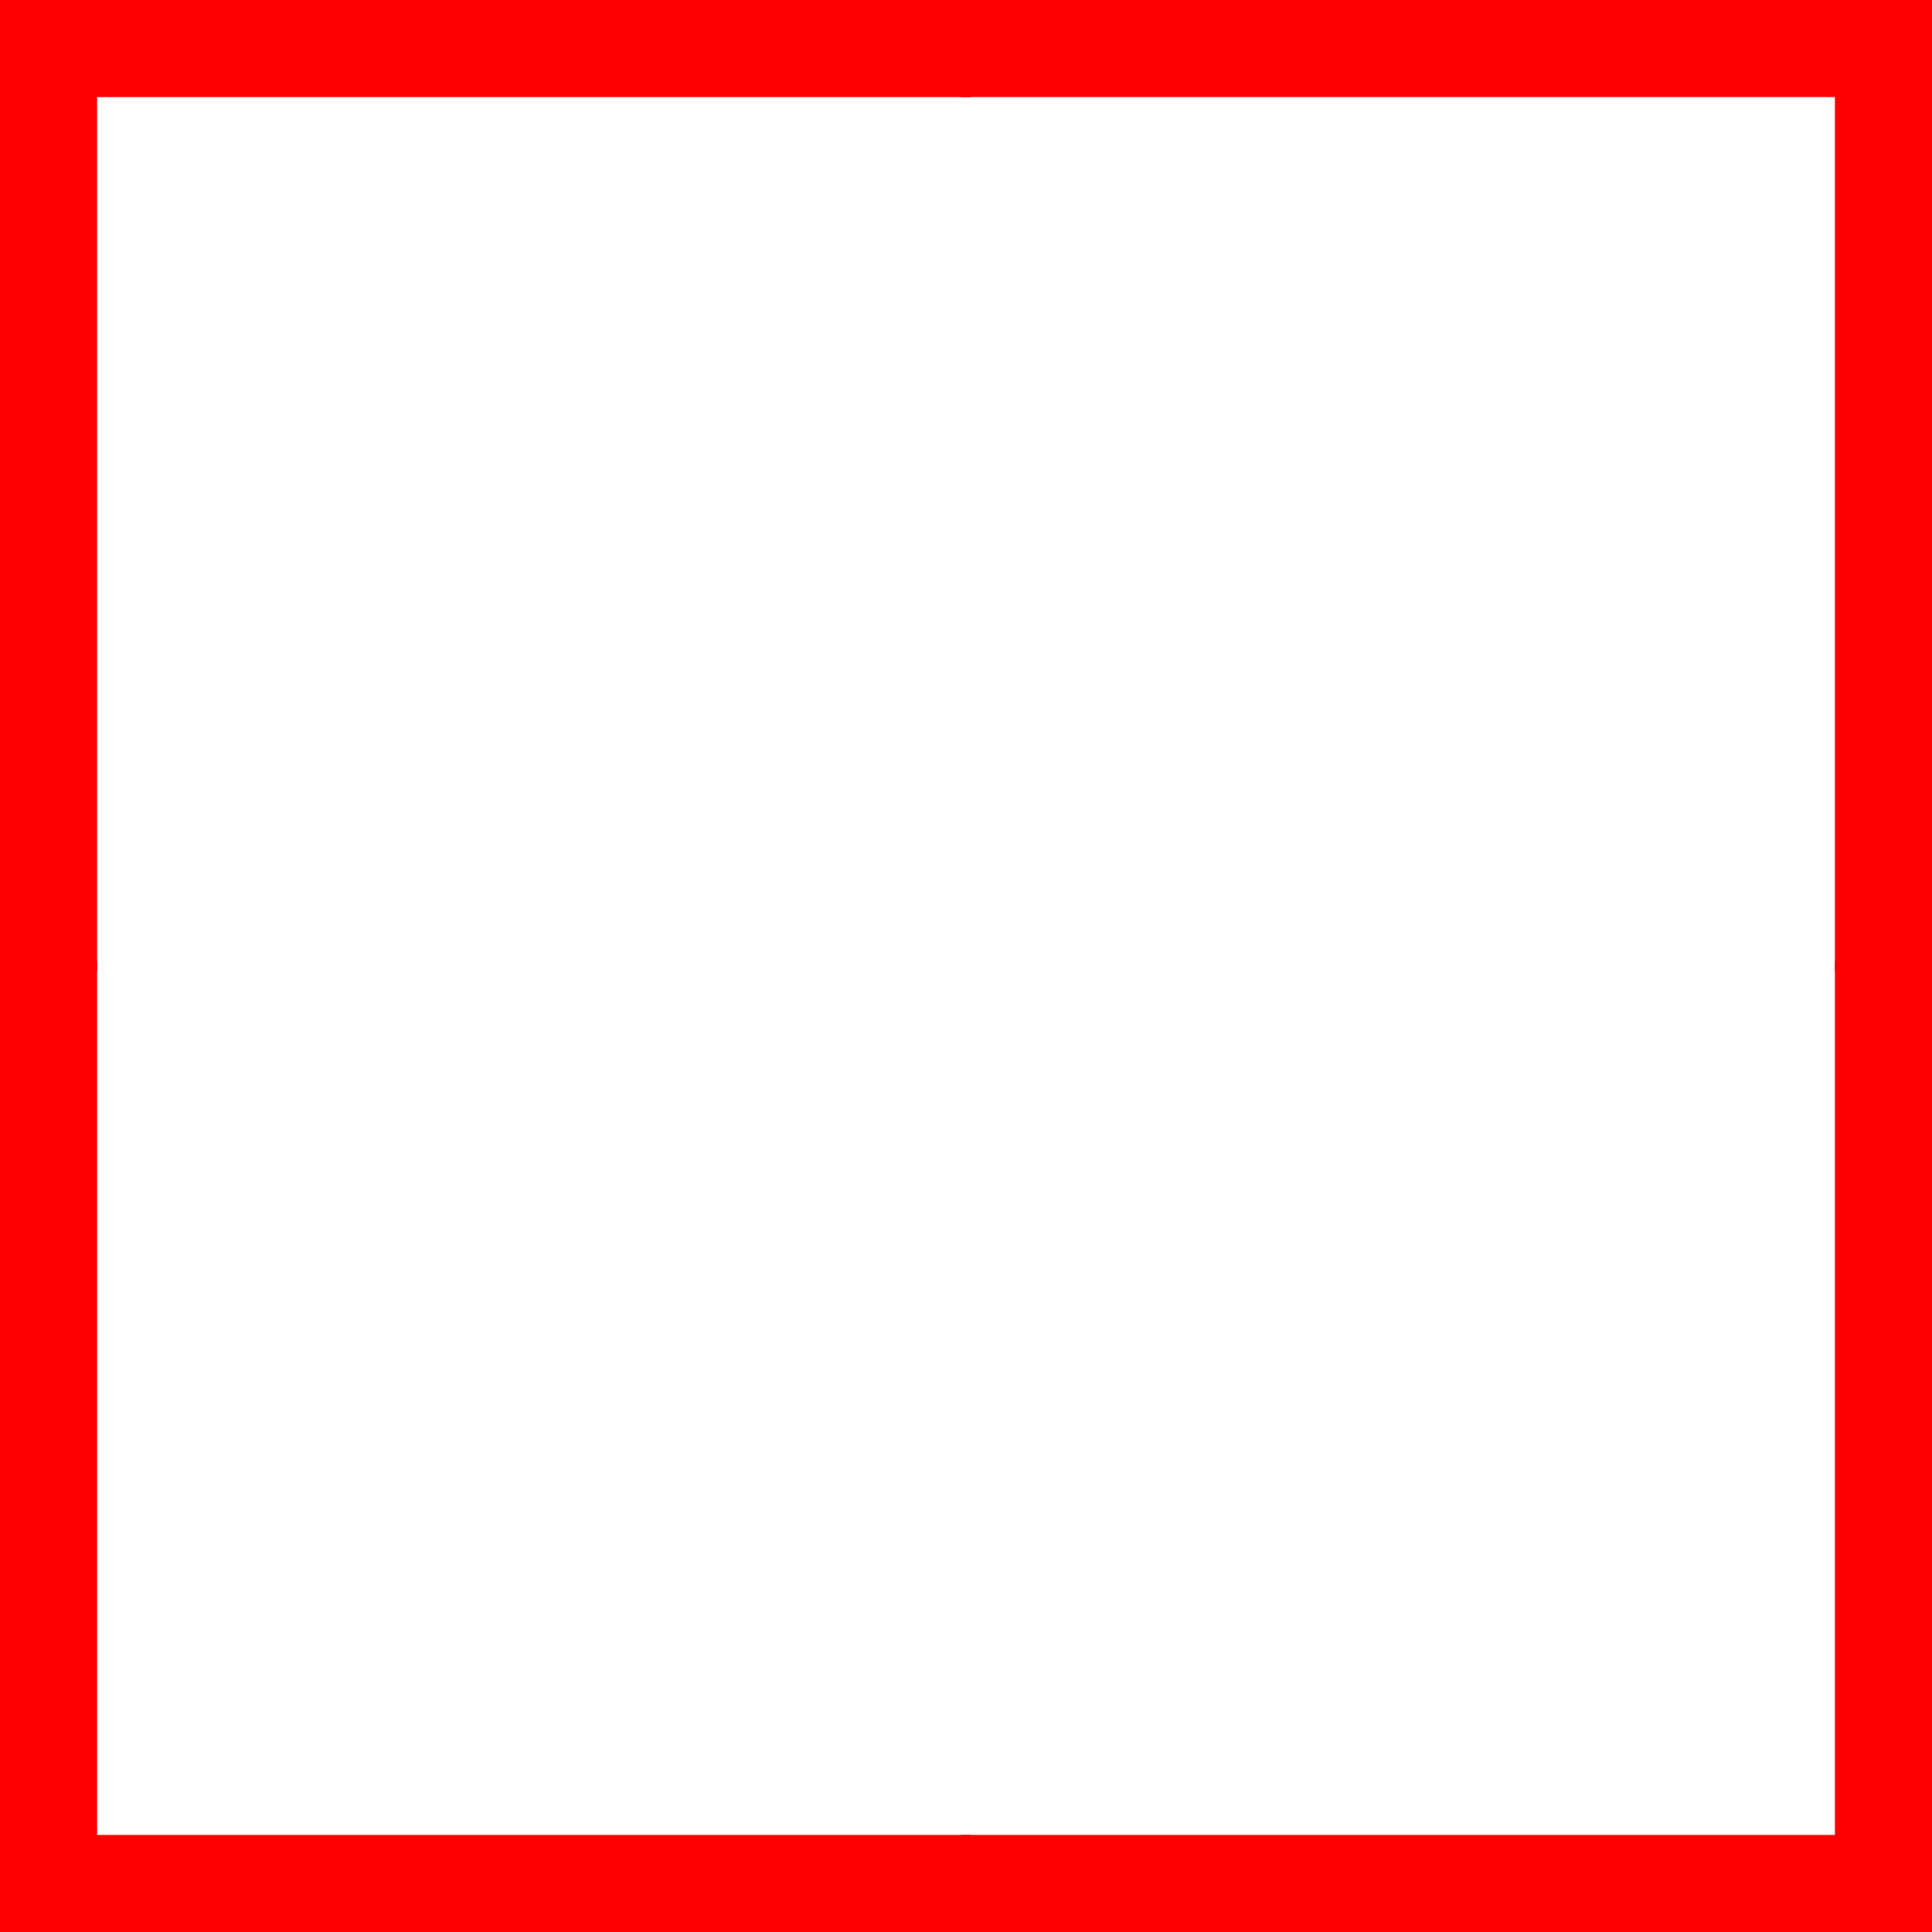
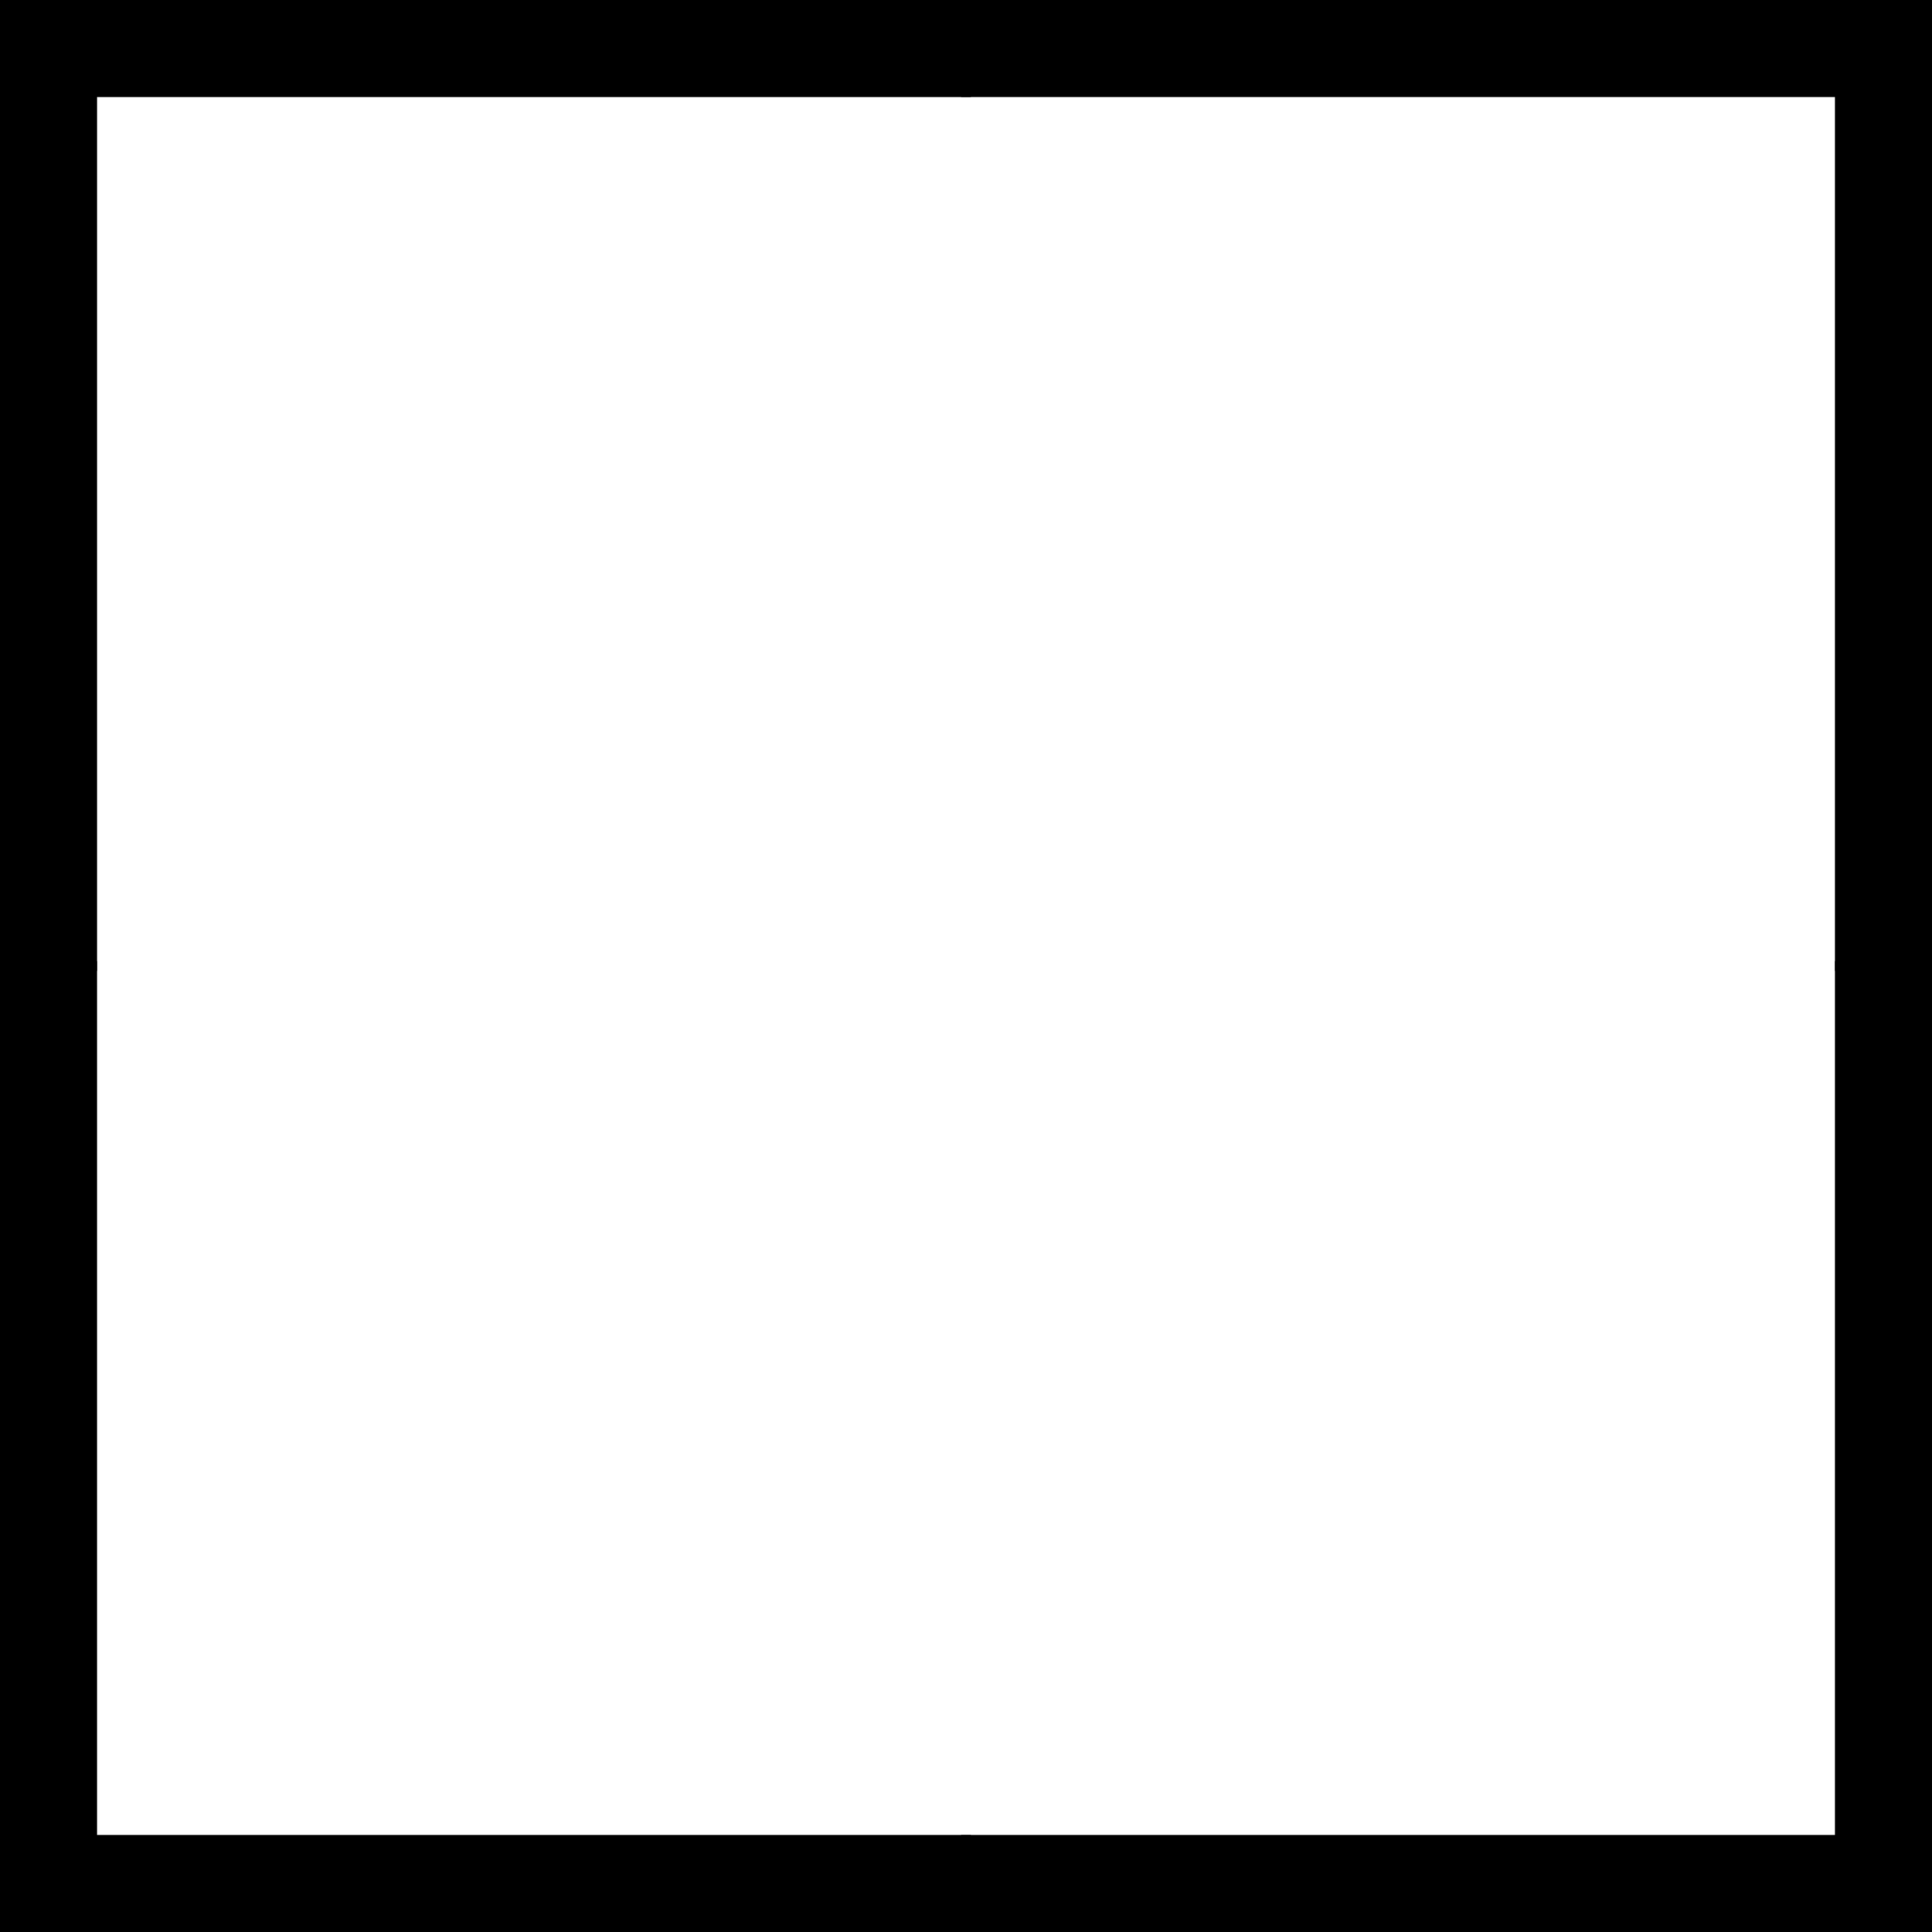
- <svg xmlns="http://www.w3.org/2000/svg" xmlns:xlink="http://www.w3.org/1999/xlink" version="1.1" baseProfile="full" width="100%" height="100%">
+ <svg xmlns="http://www.w3.org/2000/svg" xmlns:xlink="http://www.w3.org/1999/xlink" version="1.1" baseProfile="full" width="100%" height="100%" id="border">
  <svg style="display:none;">
    <g id="corner-template">
-       <line x1="5" y1="0" x2="5" y2="100" style="stroke:rgb(255,0,0);stroke-width:10" />
-       <line x1="0" y1="5" x2="100" y2="5" style="stroke:rgb(255,0,0);stroke-width:10" />
+       <line x1="5" y1="0" x2="5" y2="100" style="stroke:currentColor;stroke-width:10" />
+       <line x1="0" y1="5" x2="100" y2="5" style="stroke:currentColor;stroke-width:10" />
    </g>
  </svg>
  <use xlink:href="#corner-template" />
  <svg x="100%" y="0" style="overflow: visible;">
    <use xlink:href="#corner-template" transform="rotate(90)" />
  </svg>
  <svg x="100%" y="100%" style="overflow: visible;">
    <use xlink:href="#corner-template" transform="rotate(180)" />
  </svg>
  <svg x="0" y="100%" style="overflow: visible;">
    <use xlink:href="#corner-template" transform="rotate(270)" />
  </svg>
</svg>
